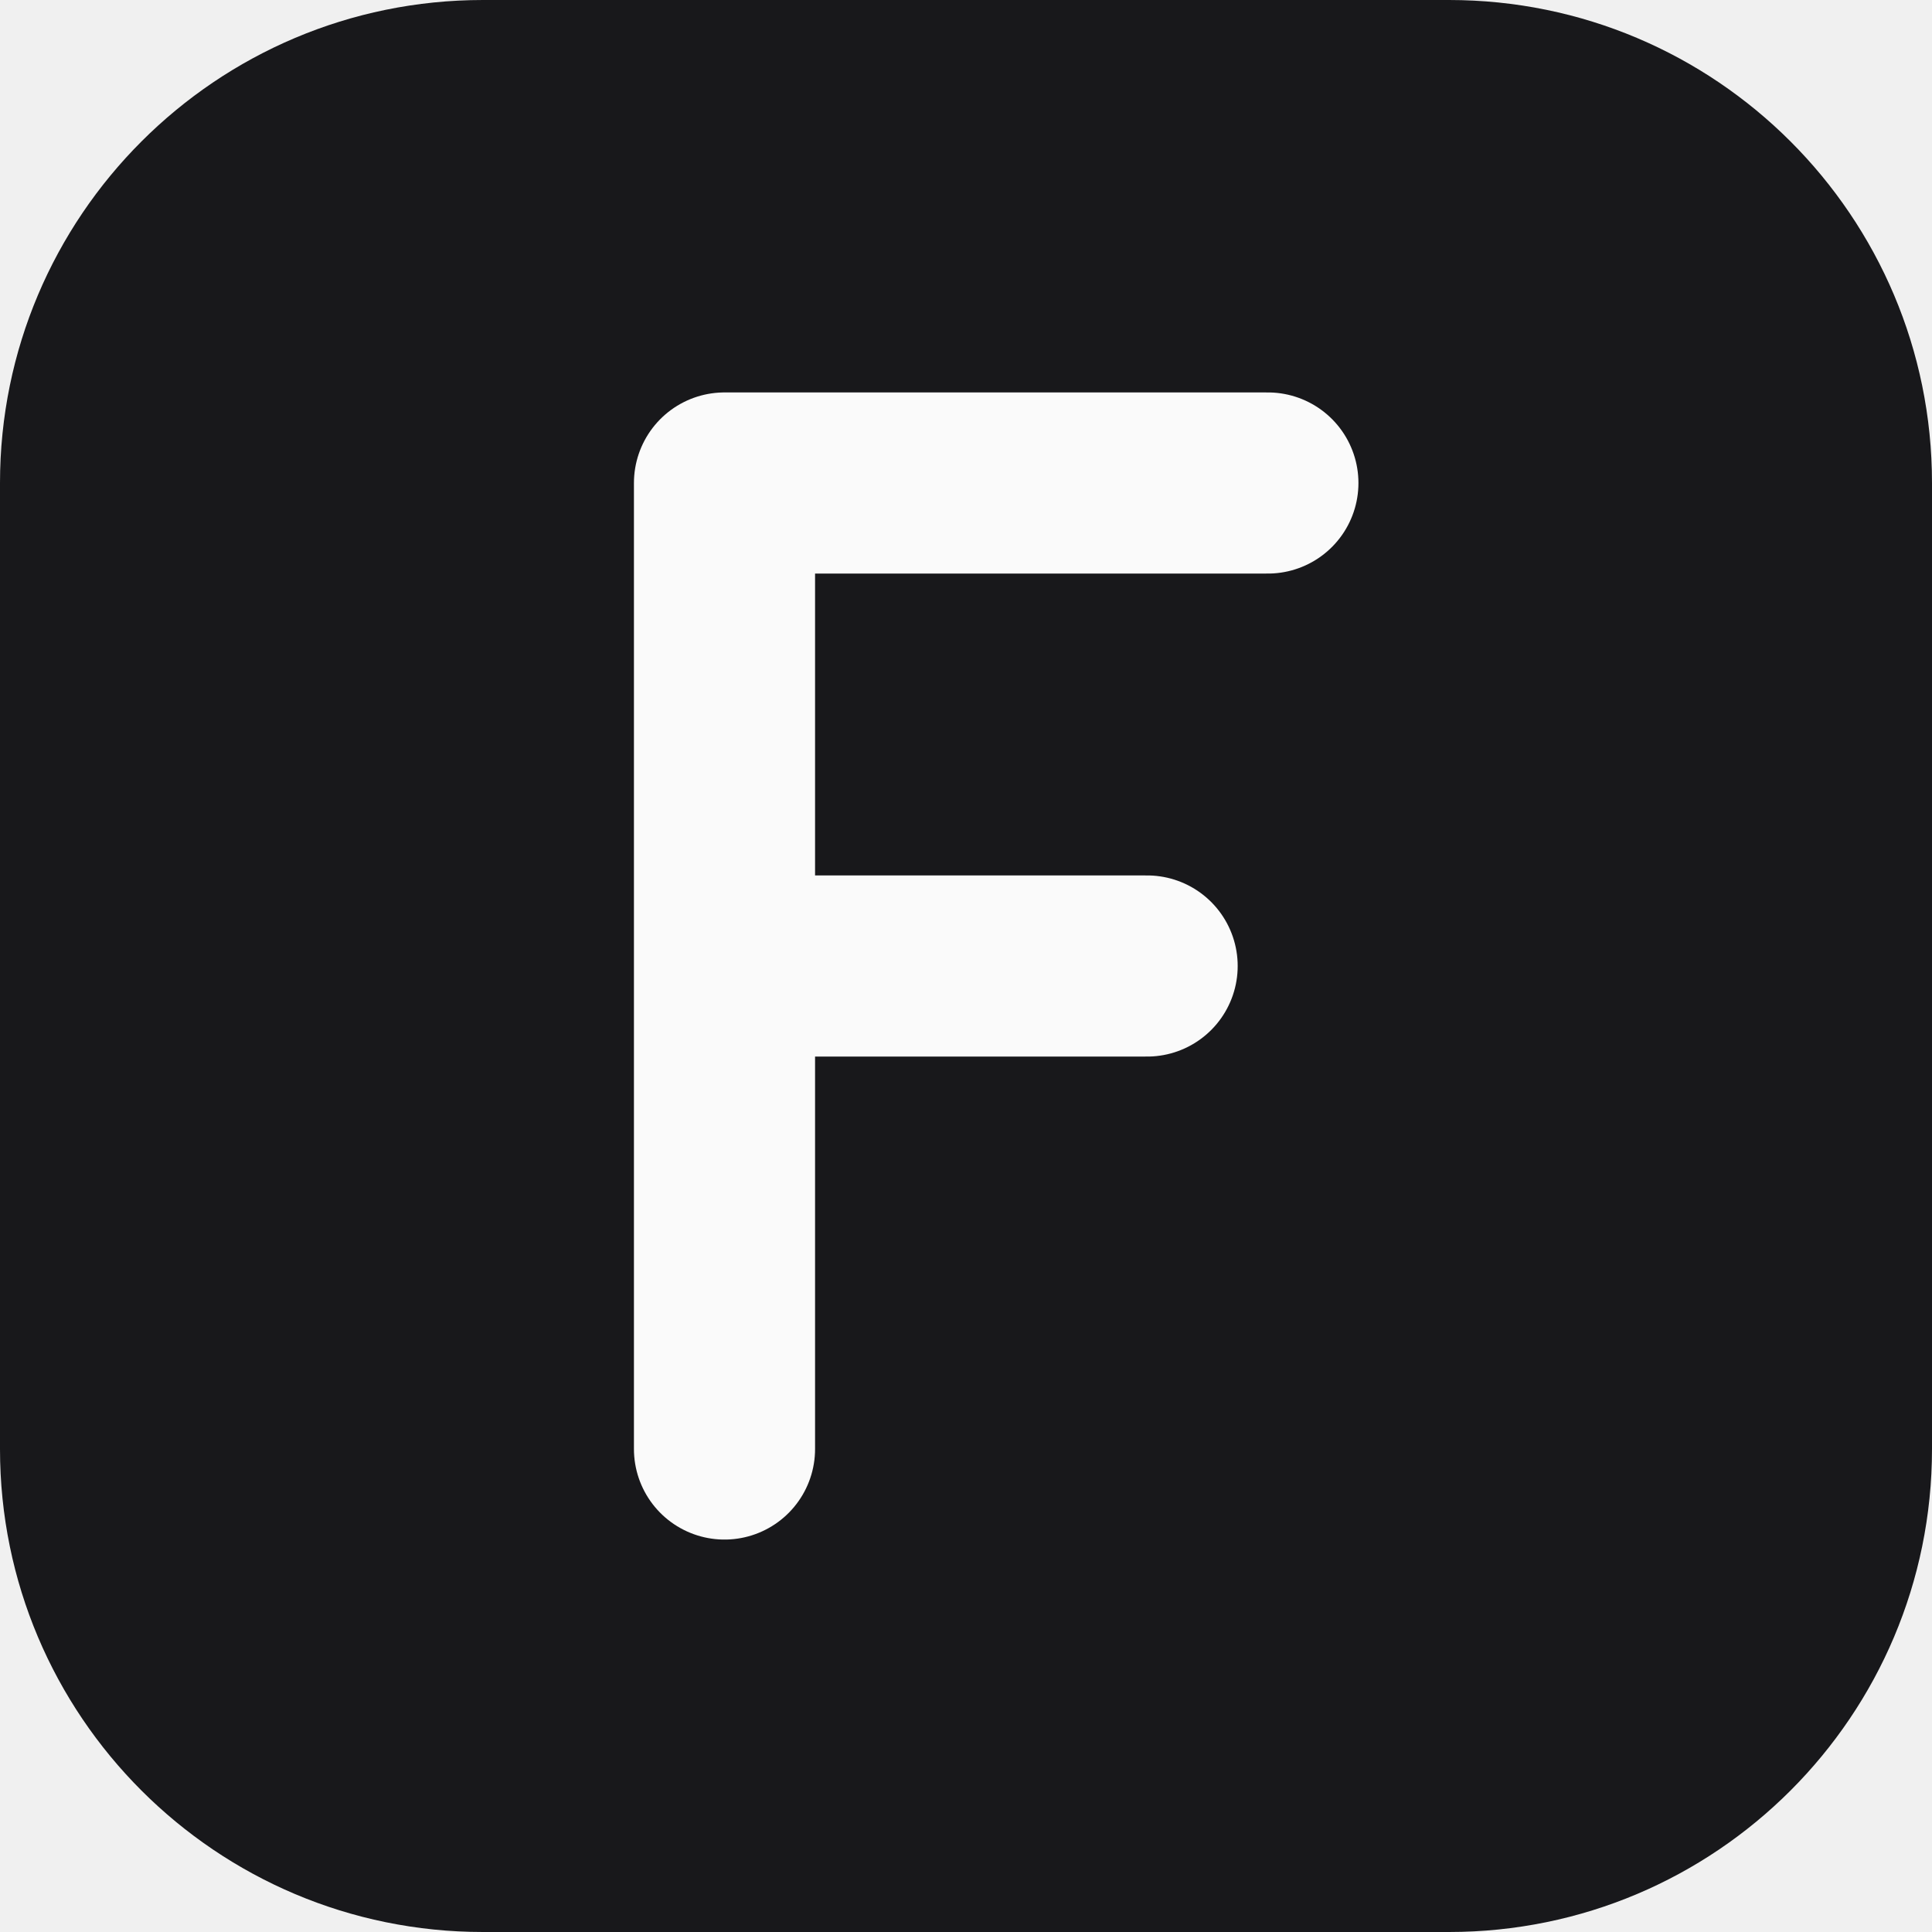
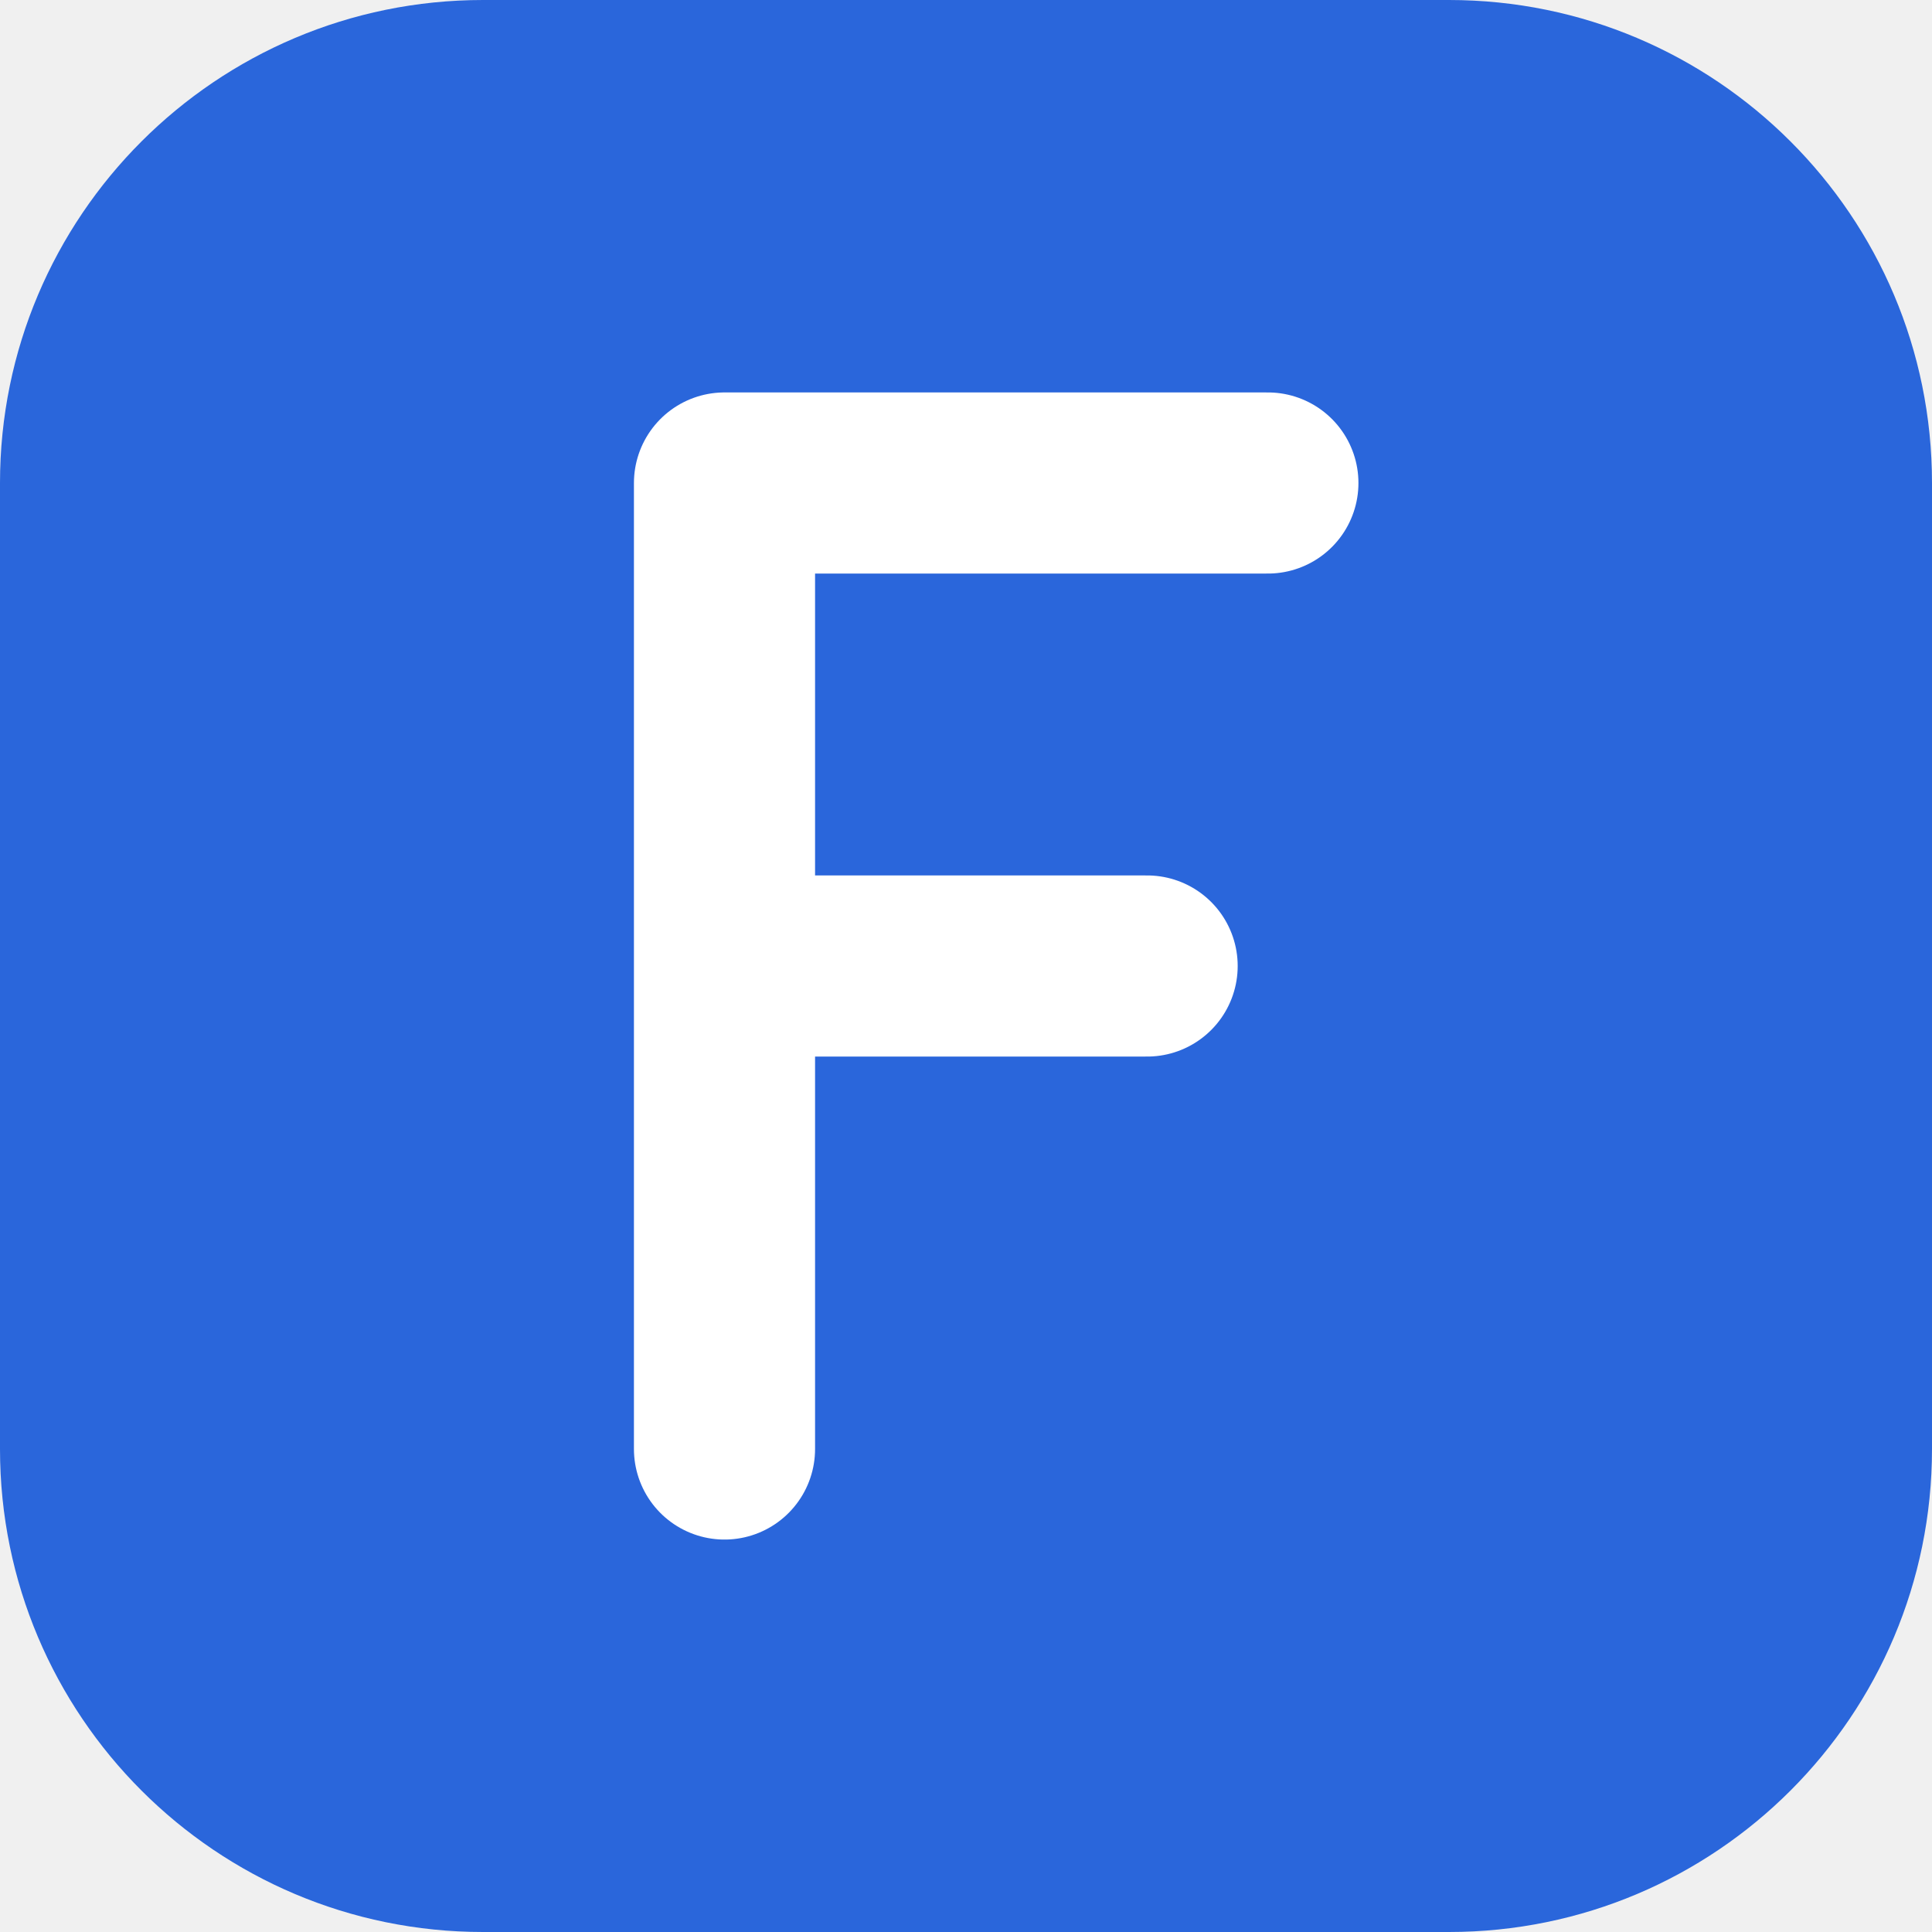
<svg xmlns="http://www.w3.org/2000/svg" viewBox="0 0 32 32">
-   <rect width="32" height="32" rx="8" fill="#18181b" />
-   <path d="M12 24V8h9M12 16h7" fill="none" stroke="#fafafa" stroke-width="3" stroke-linecap="round" stroke-linejoin="round" />
+   <rect width="32" height="32" rx="8" fill="#2a66db" />
+   <path d="M12 24V8h9M12 16h7" fill="none" stroke="#ffffff" stroke-width="3" stroke-linecap="round" stroke-linejoin="round" />
</svg>
